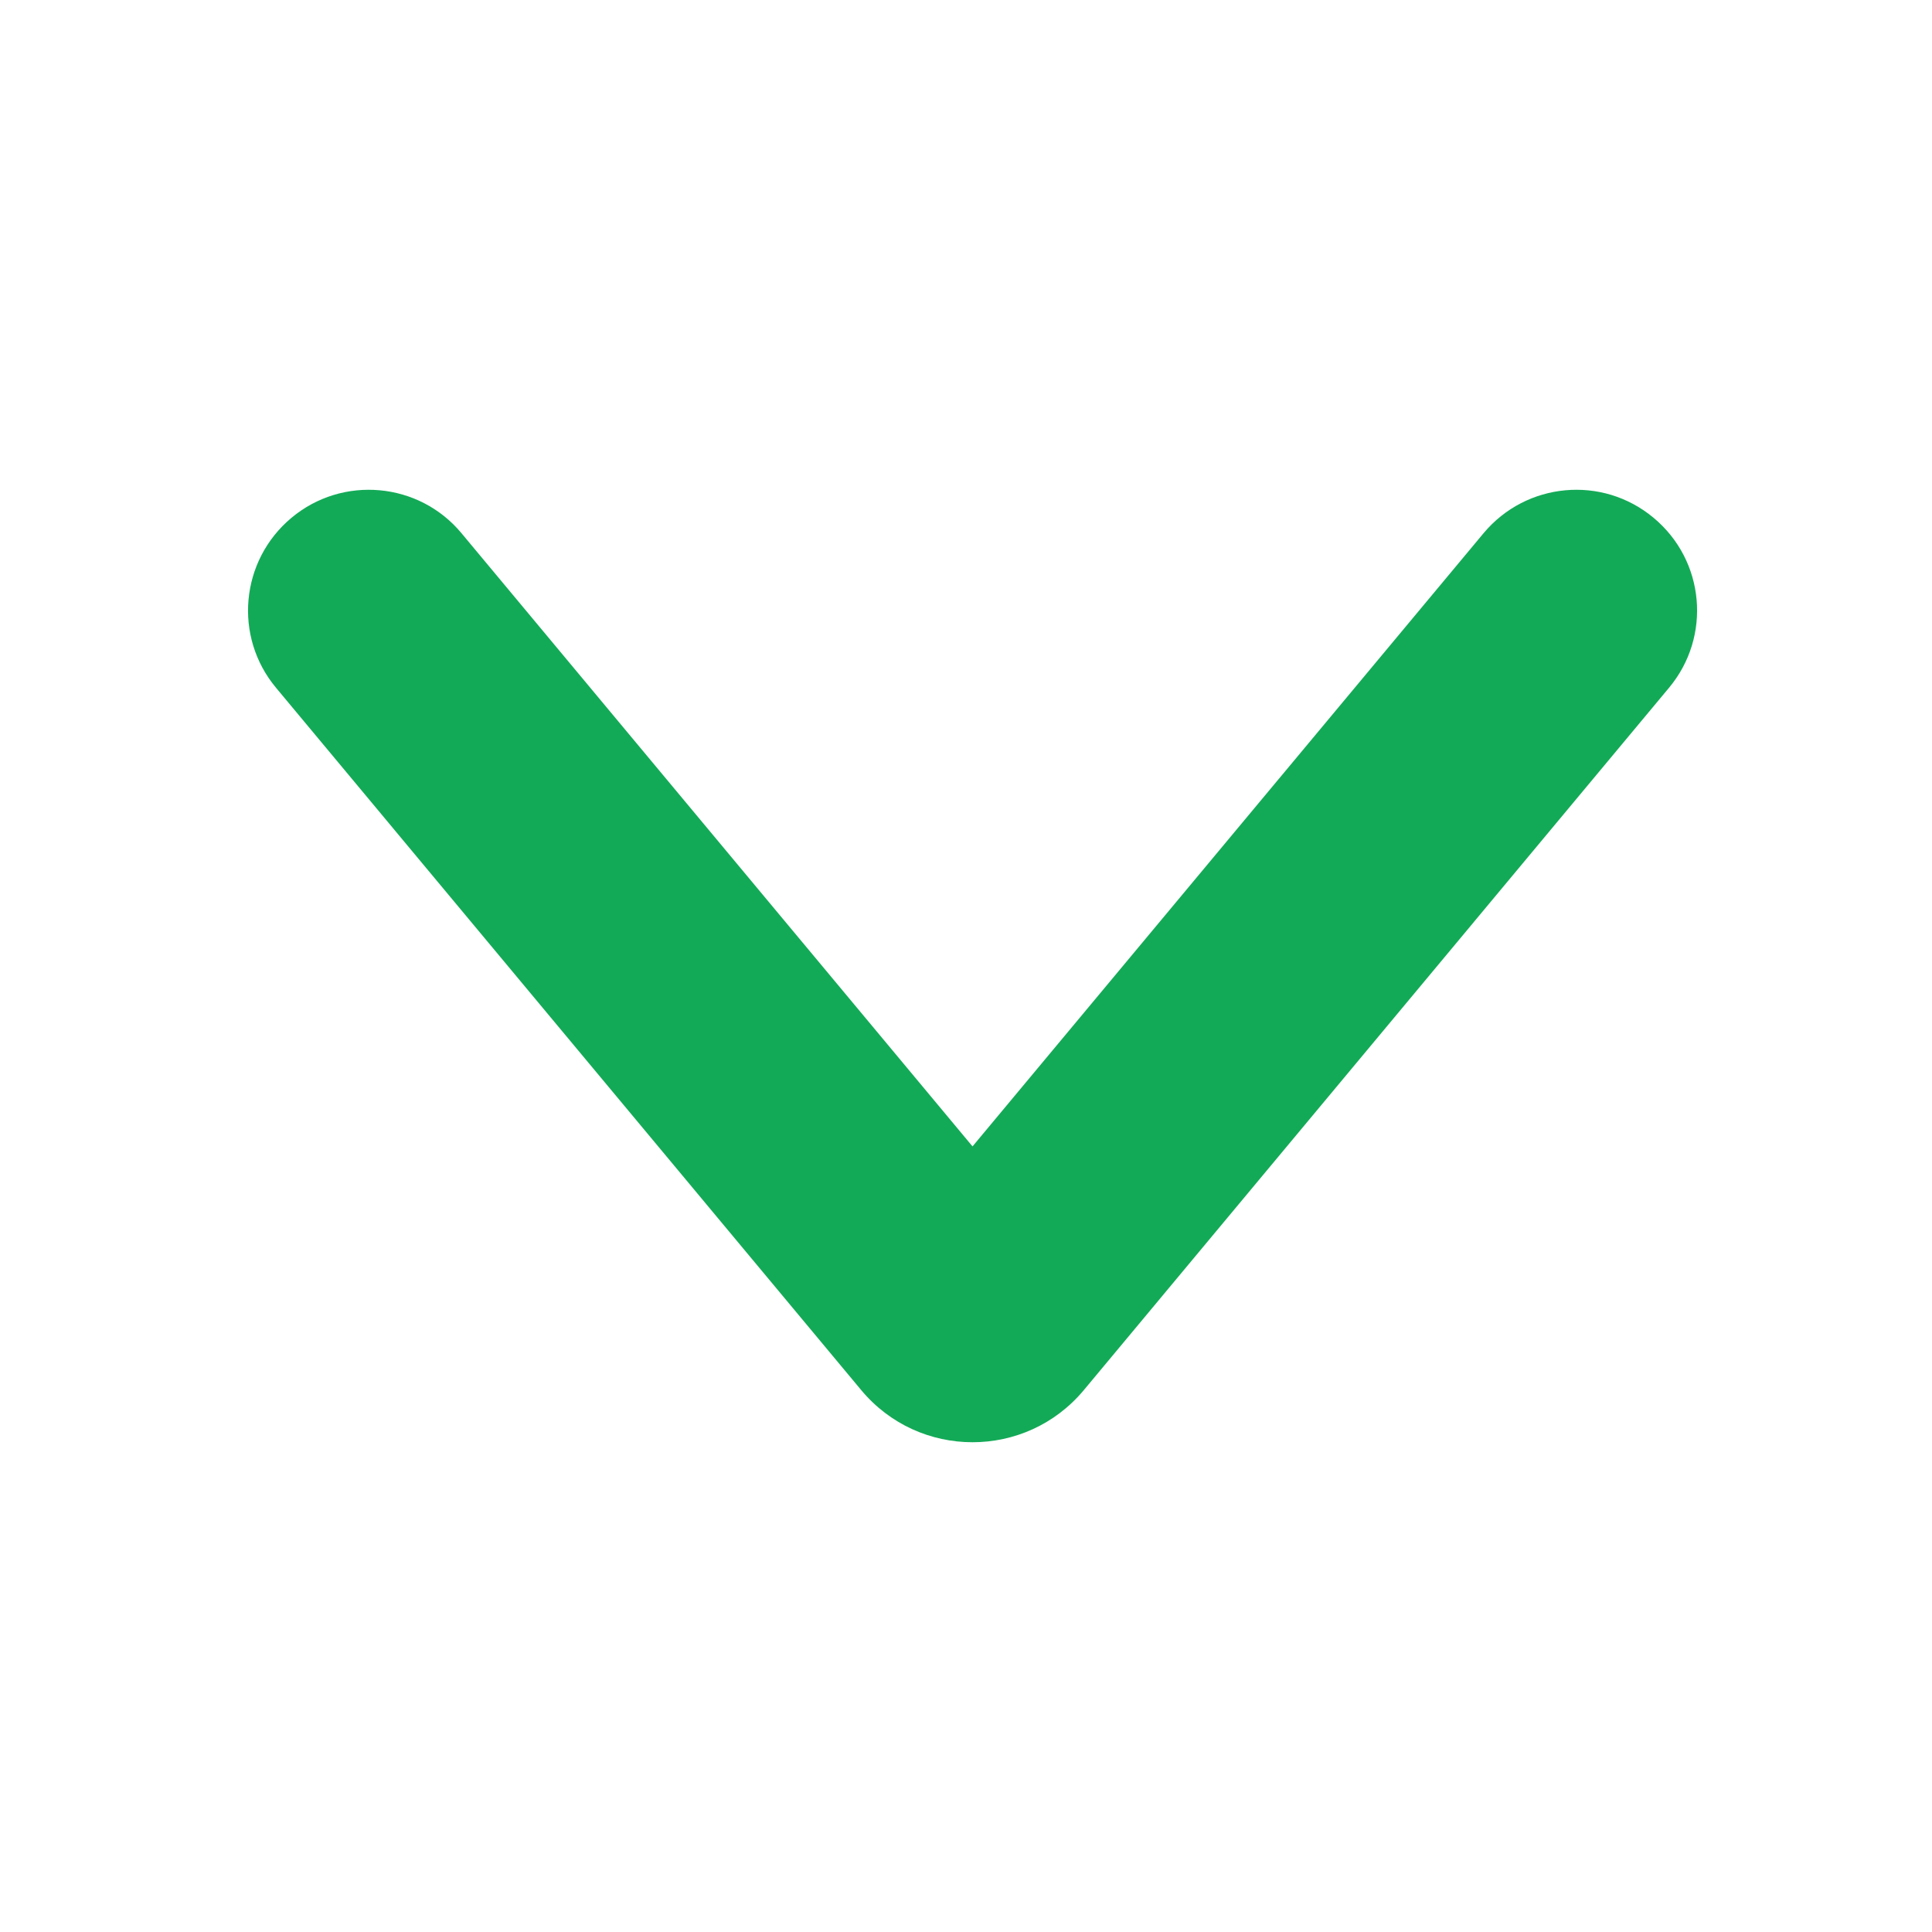
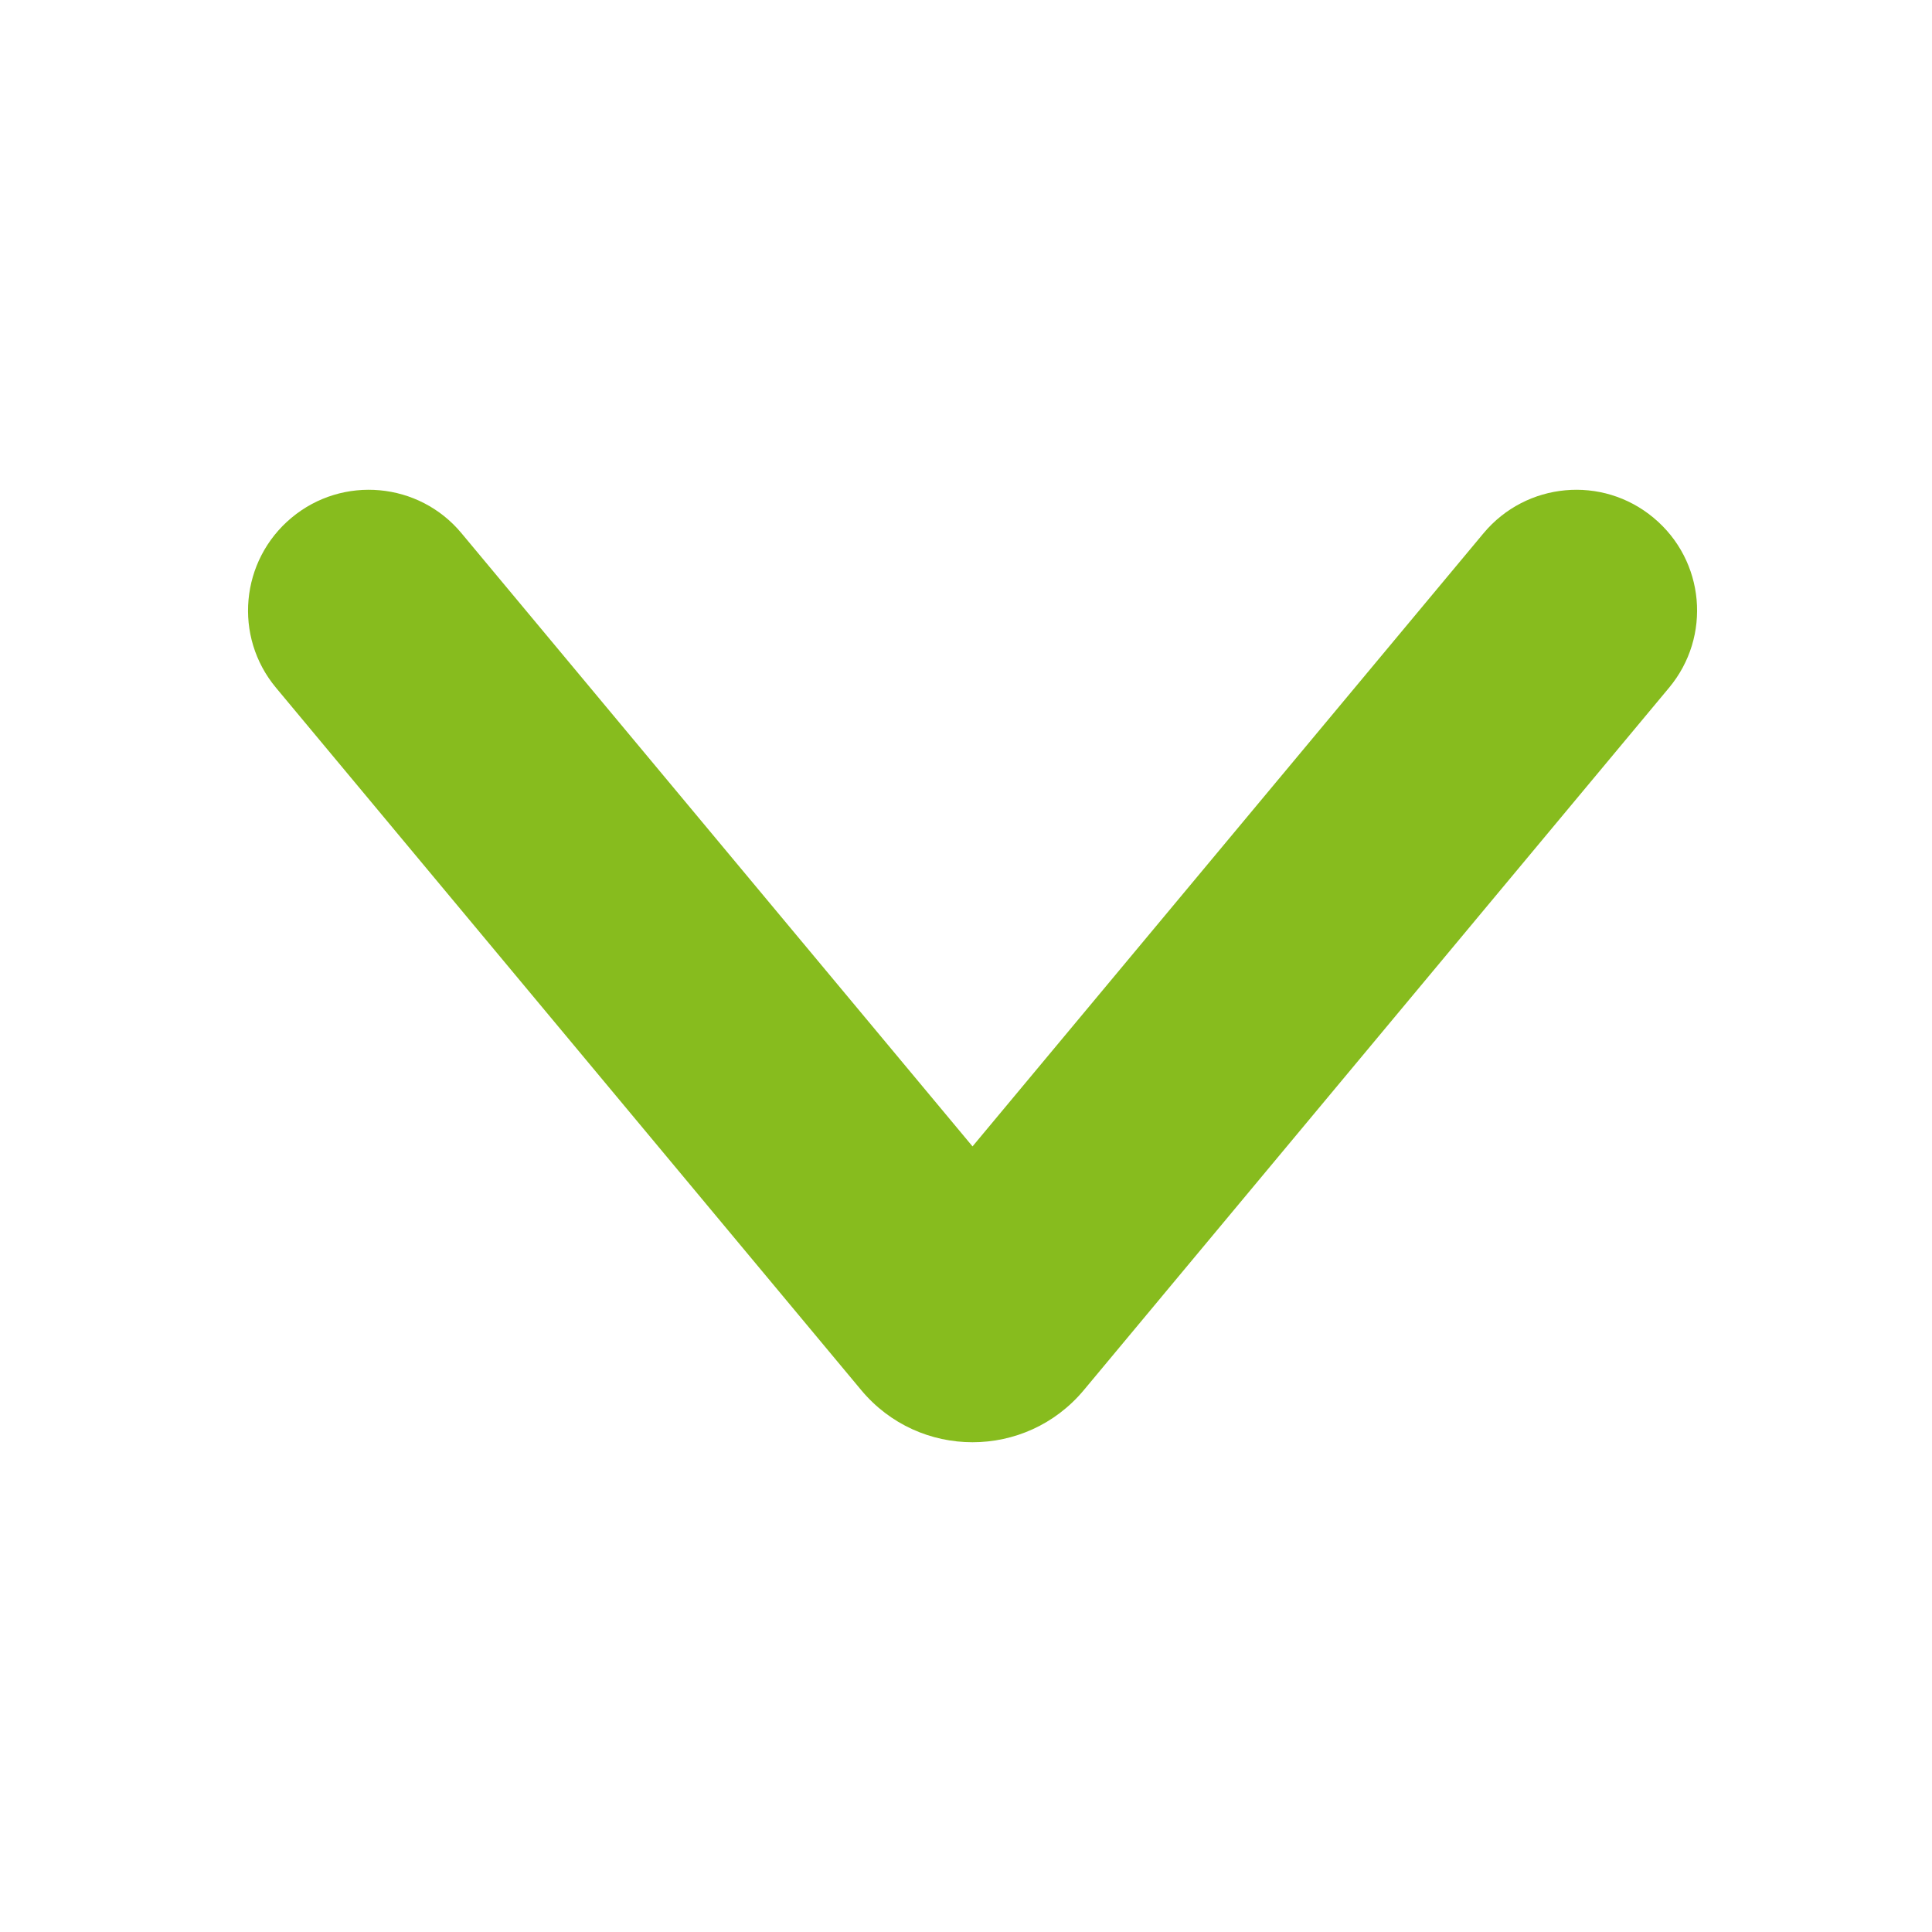
<svg xmlns="http://www.w3.org/2000/svg" width="8" height="8" viewBox="0 0 8 8" fill="none">
-   <path fill-rule="evenodd" clip-rule="evenodd" d="M6.847 2.144C6.635 1.967 6.32 1.996 6.143 2.208L4.027 4.747L1.911 2.208C1.735 1.996 1.419 1.967 1.207 2.144C0.995 2.321 0.966 2.636 1.143 2.848L3.566 5.756C3.806 6.044 4.248 6.044 4.488 5.756L6.911 2.848C7.088 2.636 7.06 2.321 6.847 2.144Z" fill="#13AA57" />
+   <path fill-rule="evenodd" clip-rule="evenodd" d="M6.847 2.144C6.635 1.967 6.32 1.996 6.143 2.208L4.027 4.747L1.911 2.208C1.735 1.996 1.419 1.967 1.207 2.144C0.995 2.321 0.966 2.636 1.143 2.848L3.566 5.756C3.806 6.044 4.248 6.044 4.488 5.756L6.911 2.848C7.088 2.636 7.06 2.321 6.847 2.144Z" fill="#87bc1e" />
</svg>
